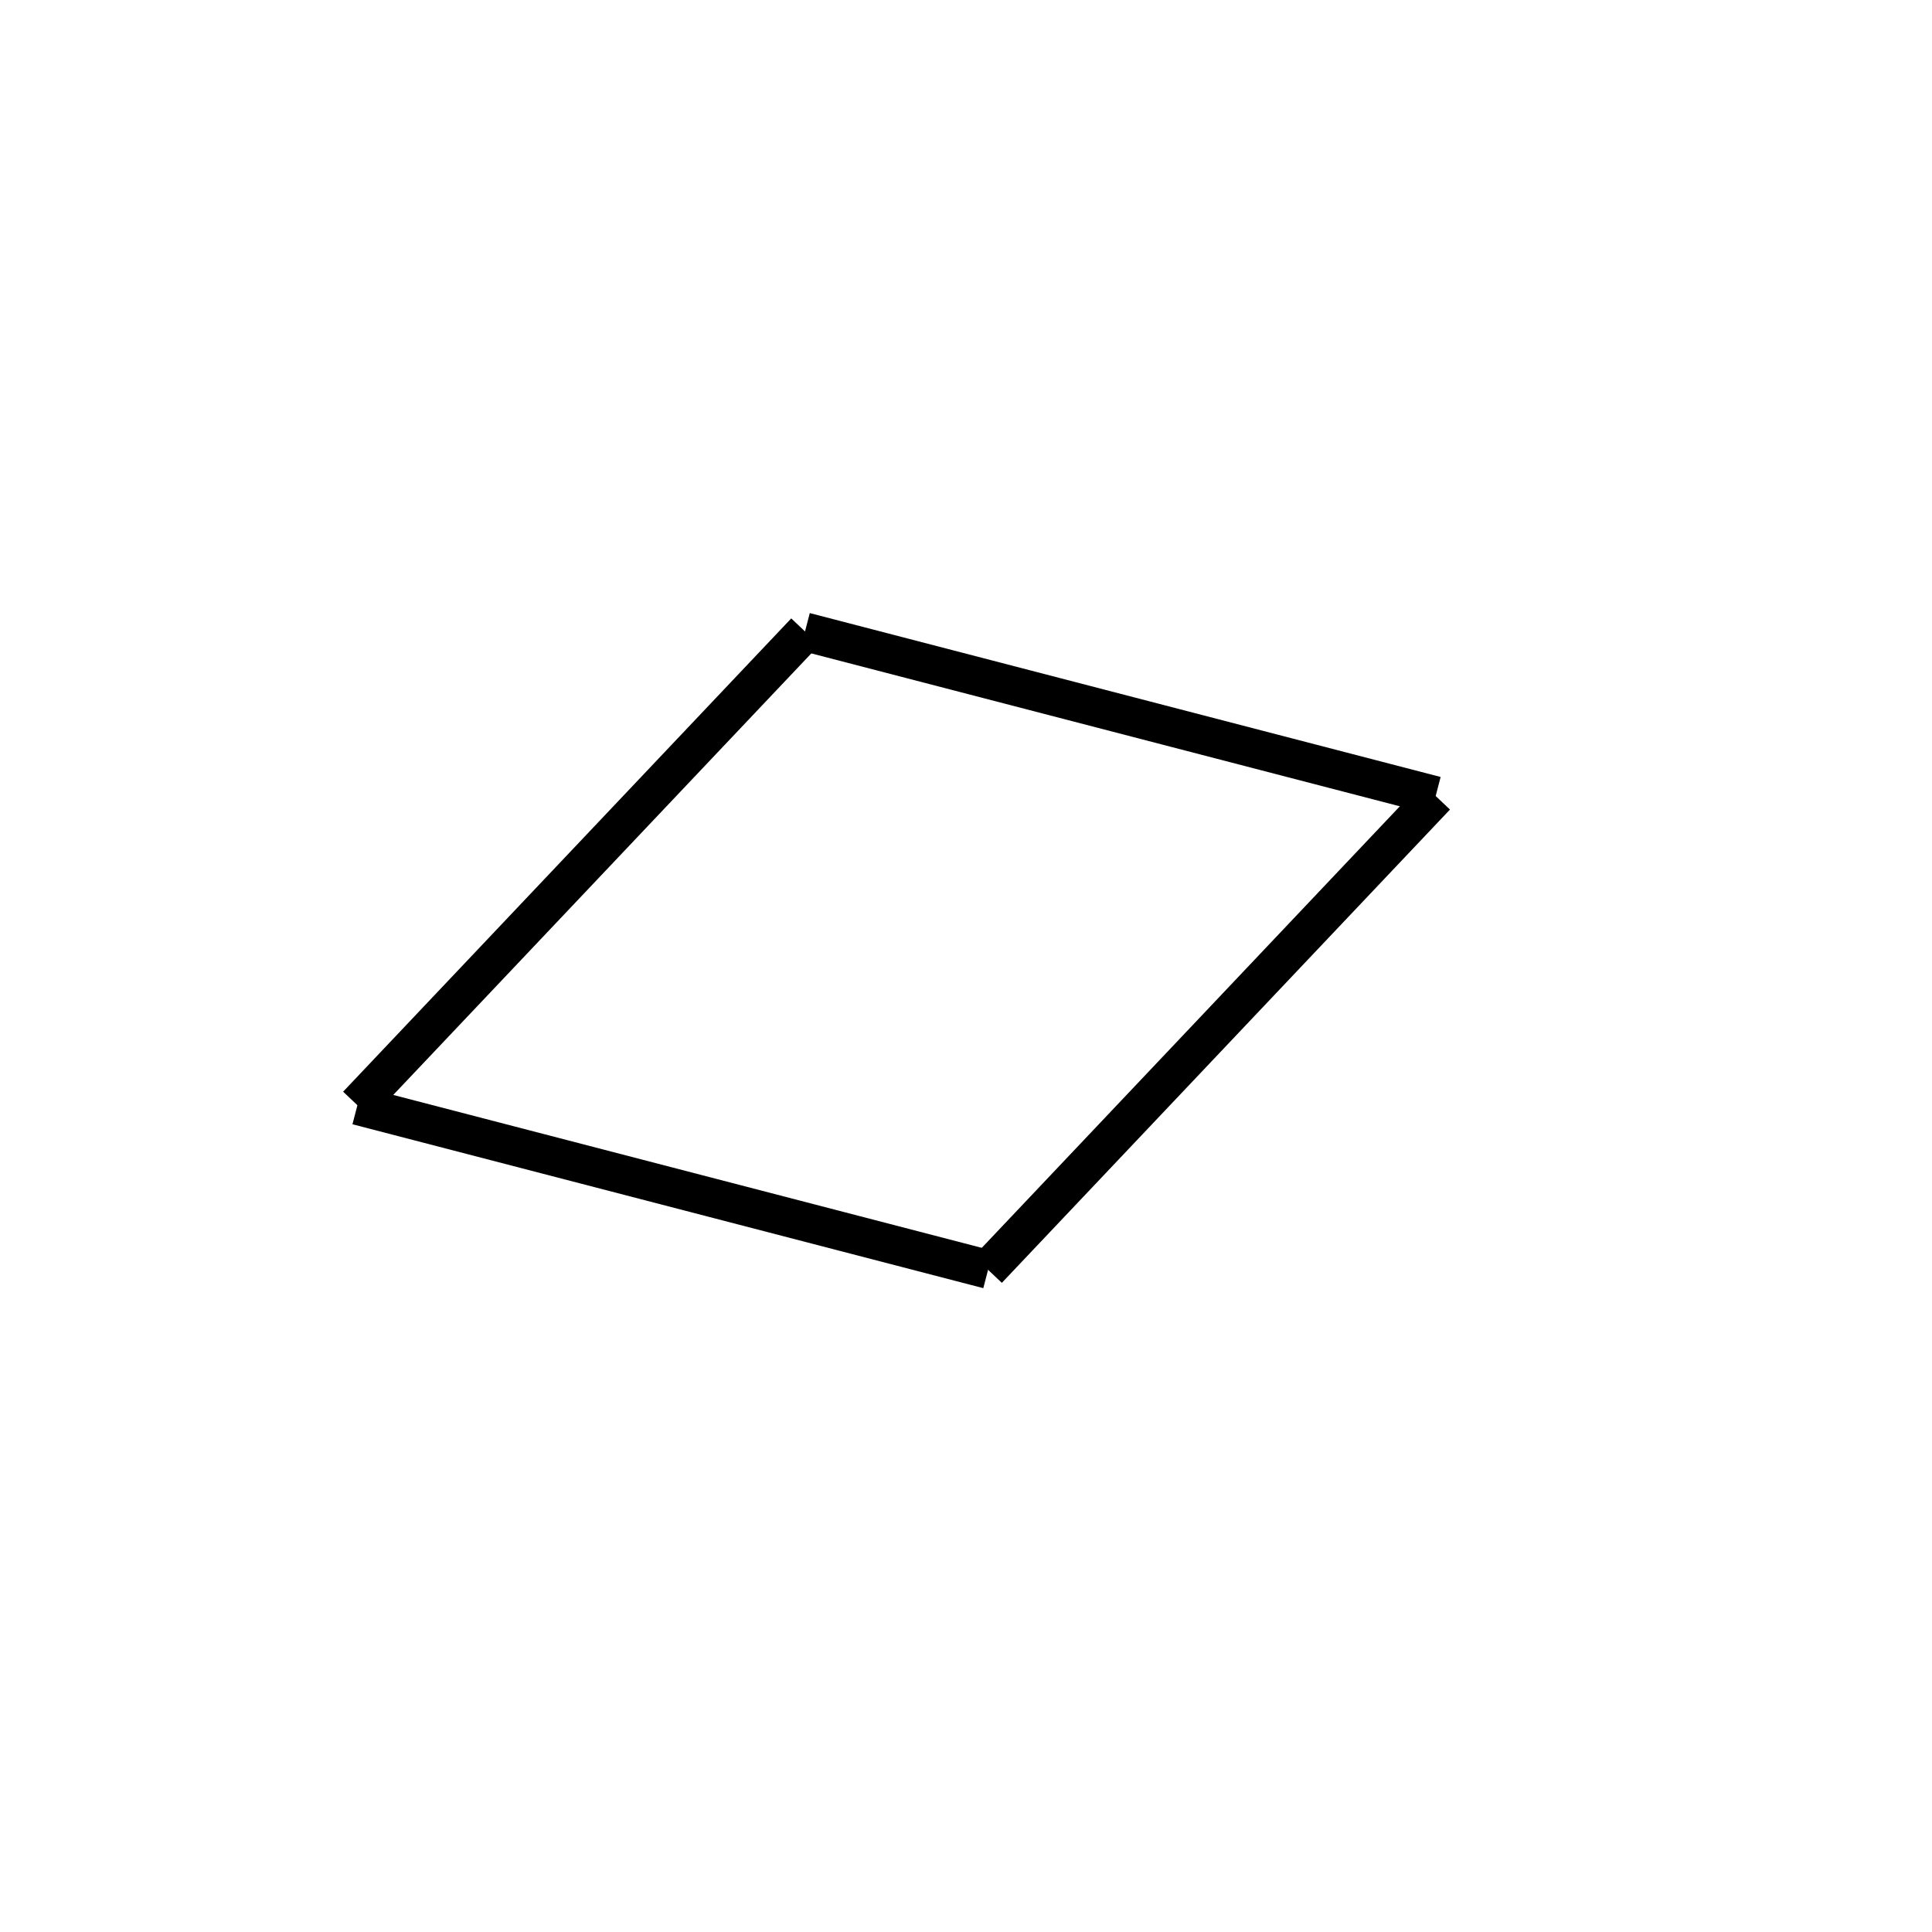
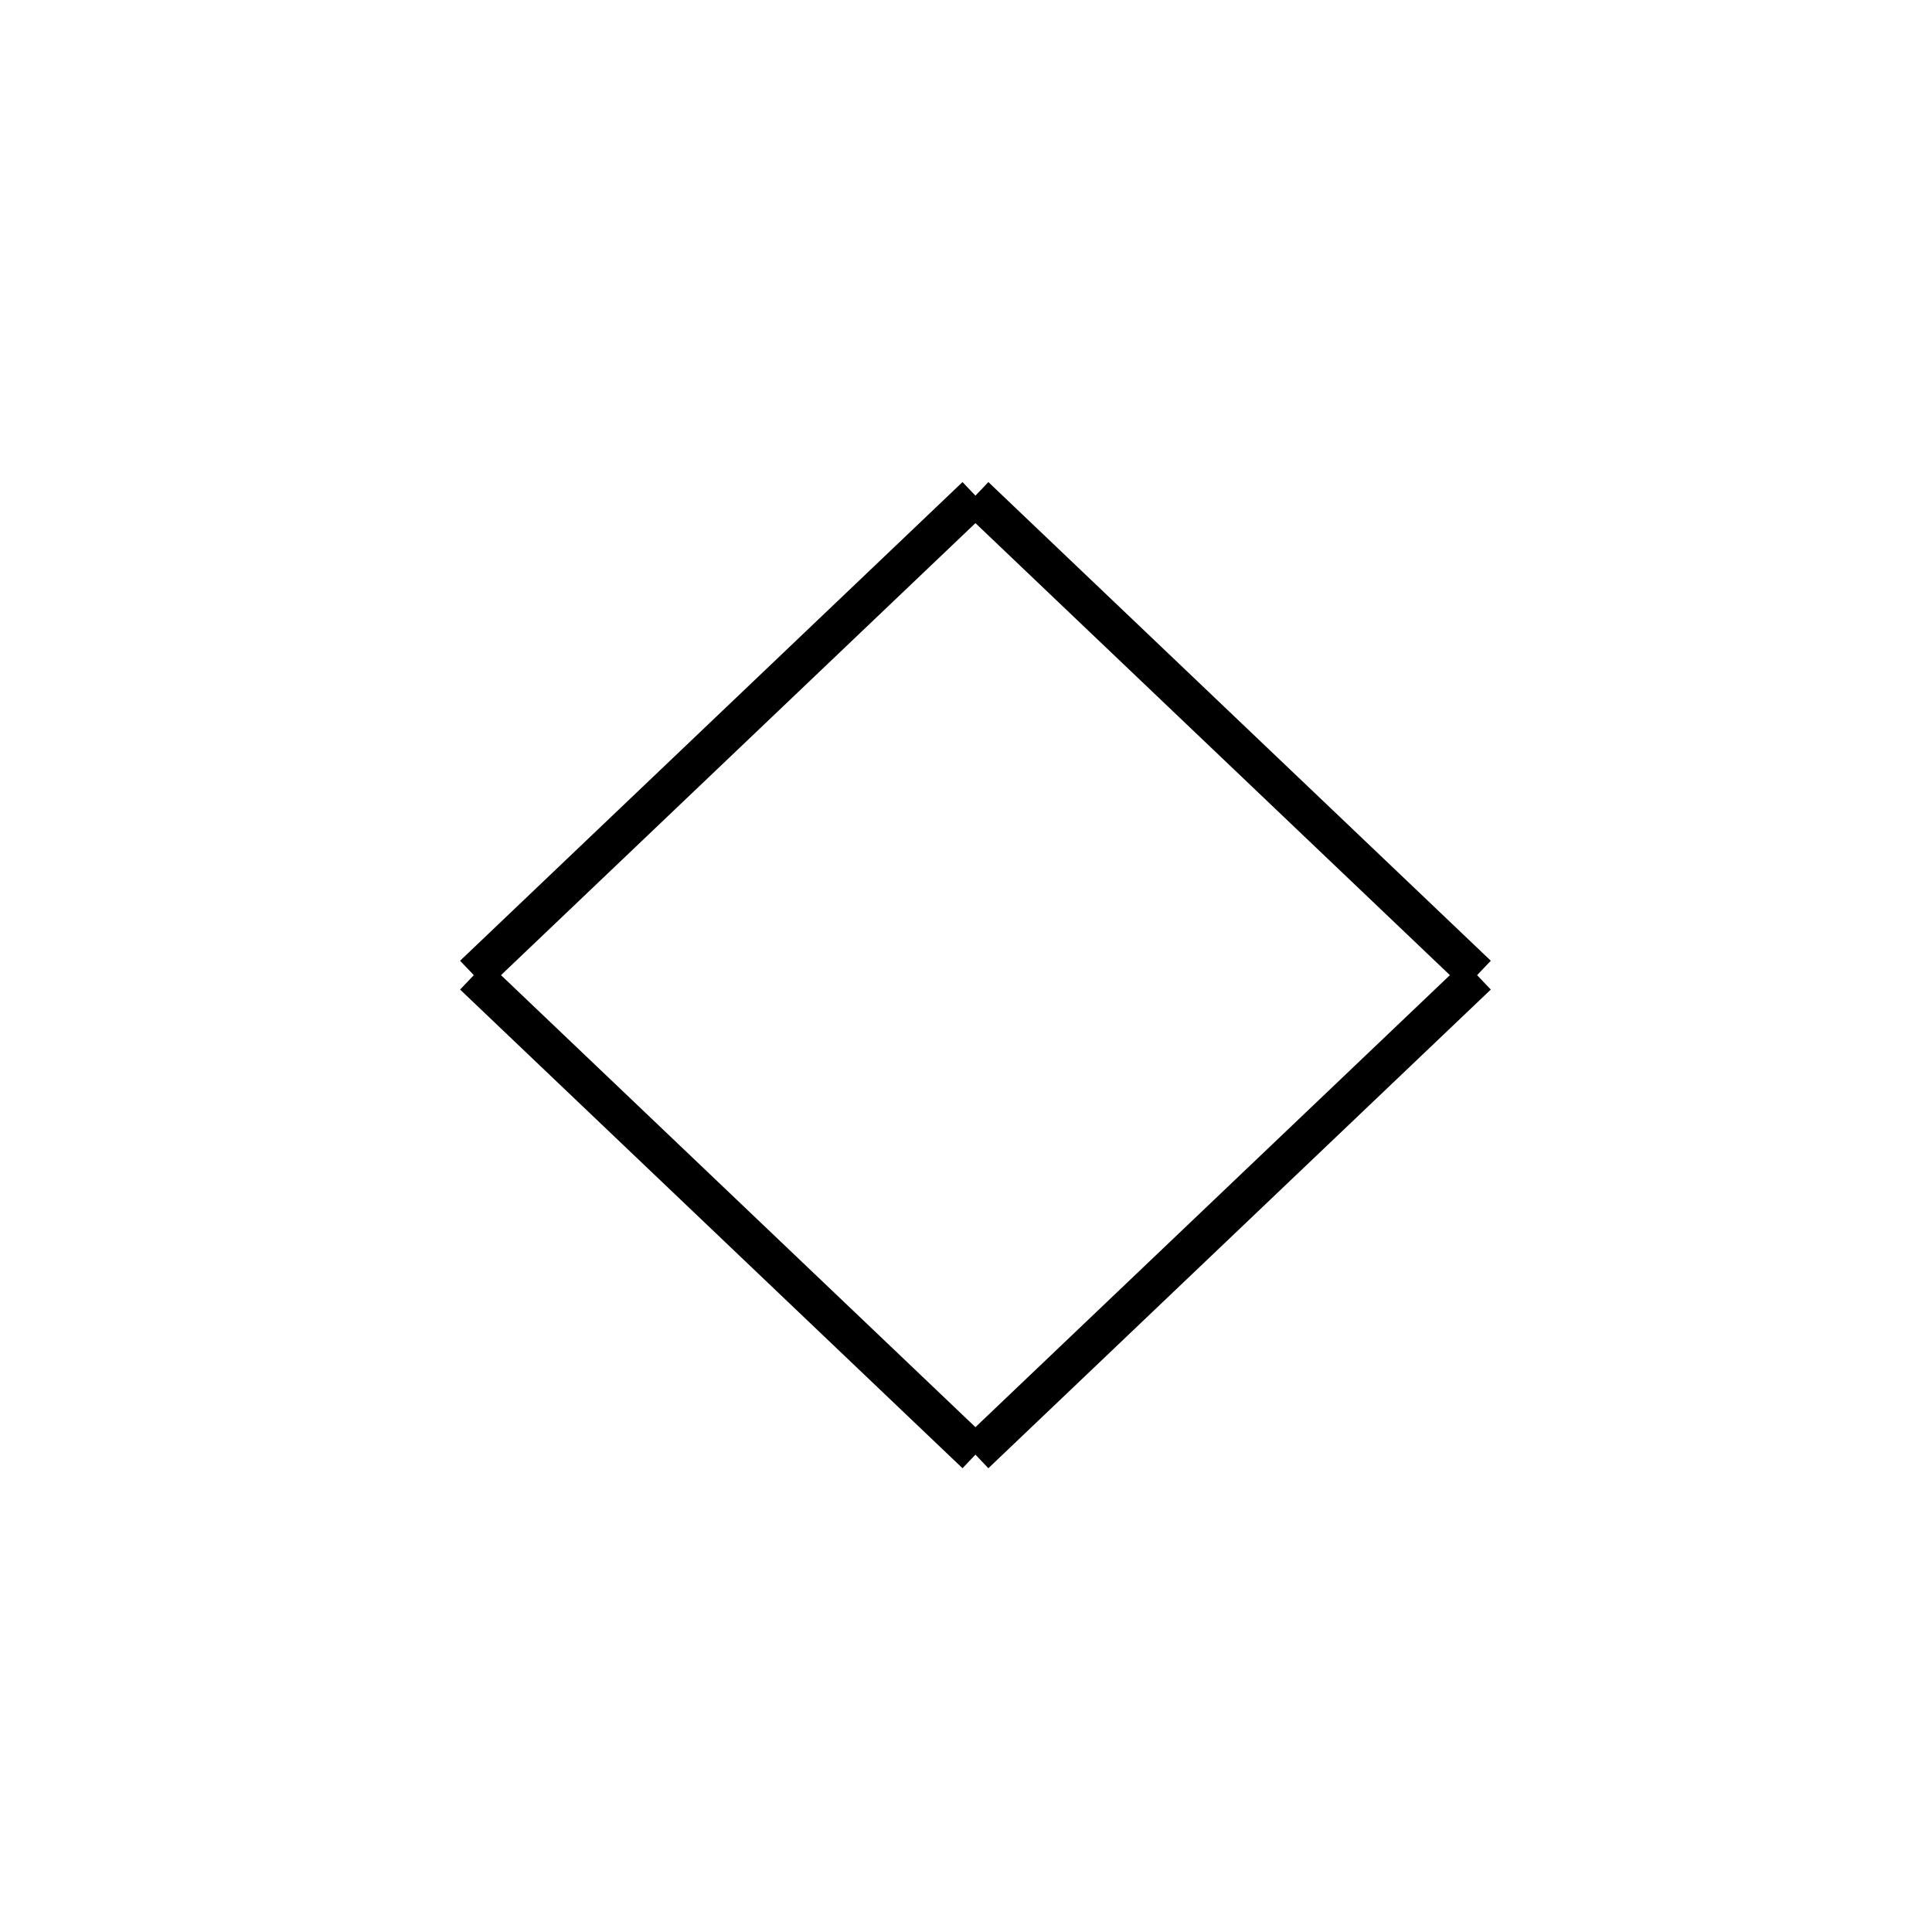
<svg xmlns="http://www.w3.org/2000/svg" height="100" width="100">
  <rect stroke-width="5" stroke="#ffffff" fill="#ffffff" height="100" width="100" y="0" x="0" />
-   <line x1="74.324" y1="41.215" x2="51.129" y2="65.712" stroke-width="2" stroke="black" />
-   <line x1="51.147" y1="65.707" x2="18.495" y2="57.224" stroke-width="2" stroke="black" />
-   <line x1="41.681" y1="32.696" x2="18.486" y2="57.193" stroke-width="2" stroke="black" />
-   <line x1="74.315" y1="41.184" x2="41.663" y2="32.701" stroke-width="2" stroke="black" />
+   <line x1="76.474" y1="50.495" x2="50.468" y2="75.271" stroke-width="2" stroke="black" />
+   <line x1="50.509" y1="75.271" x2="24.504" y2="50.495" stroke-width="2" stroke="black" />
+   <line x1="50.509" y1="25.676" x2="24.504" y2="50.452" stroke-width="2" stroke="black" />
+   <line x1="76.474" y1="50.452" x2="50.468" y2="25.676" stroke-width="2" stroke="black" />
</svg>
